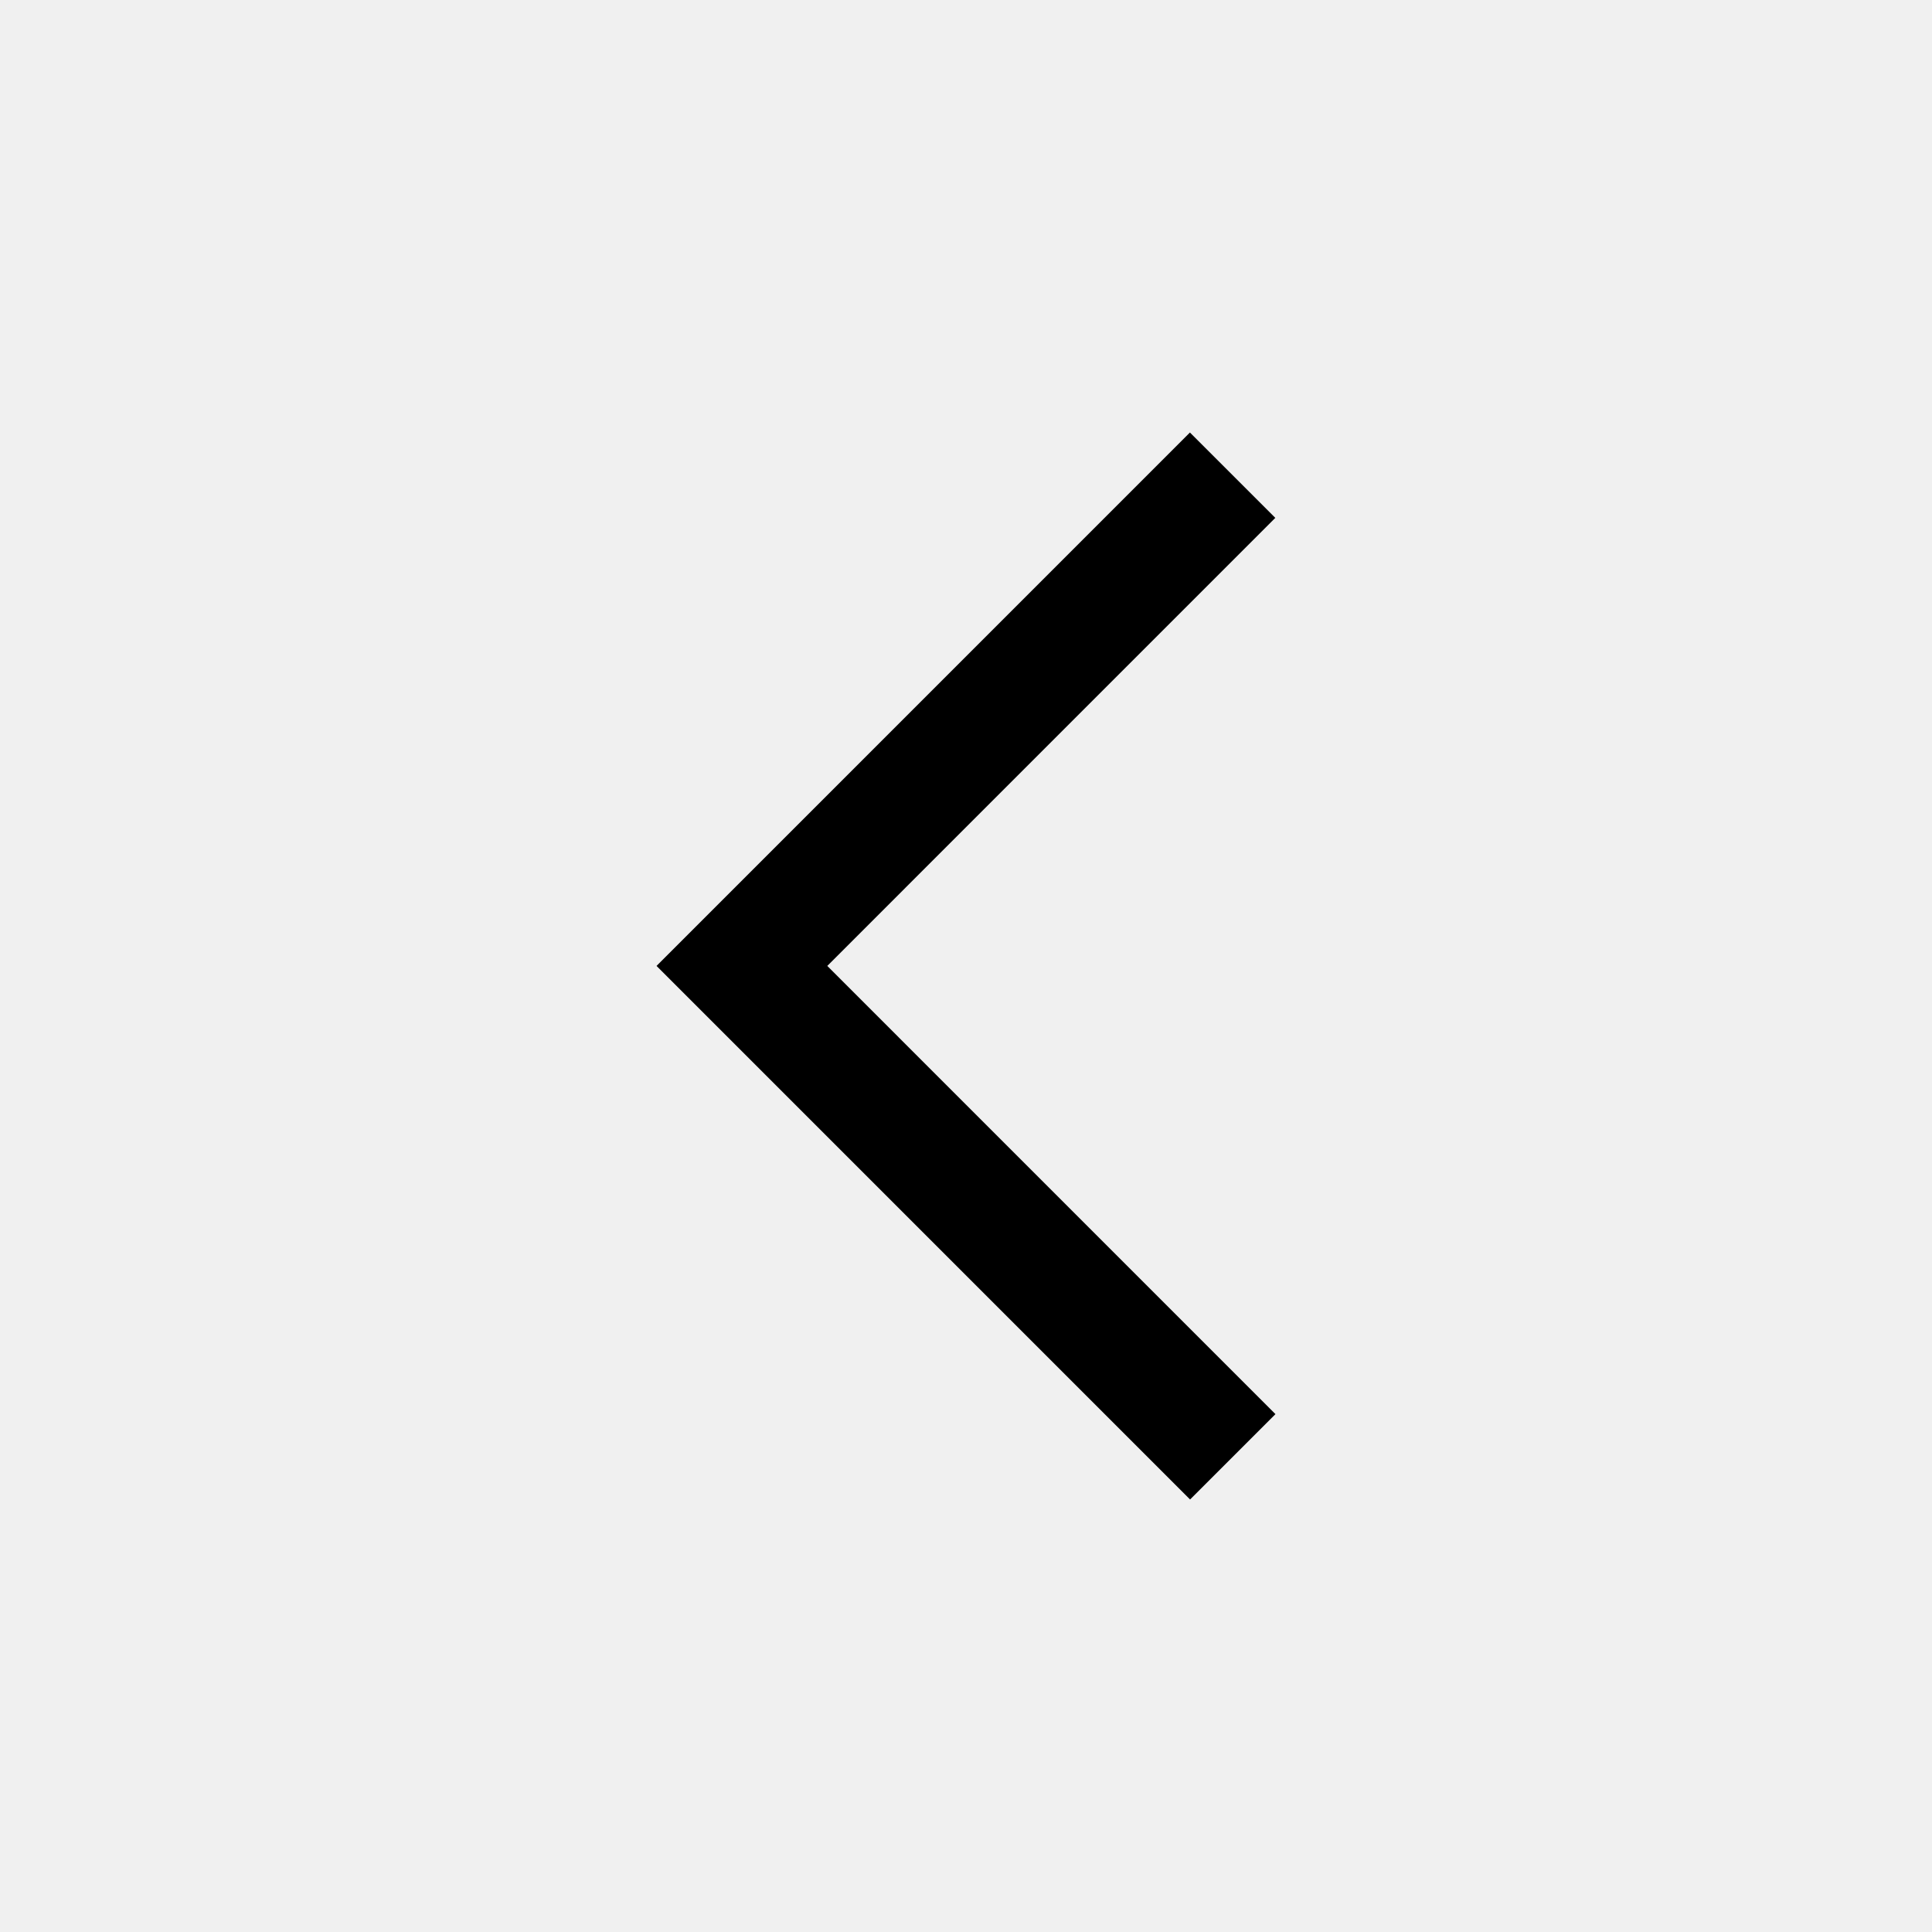
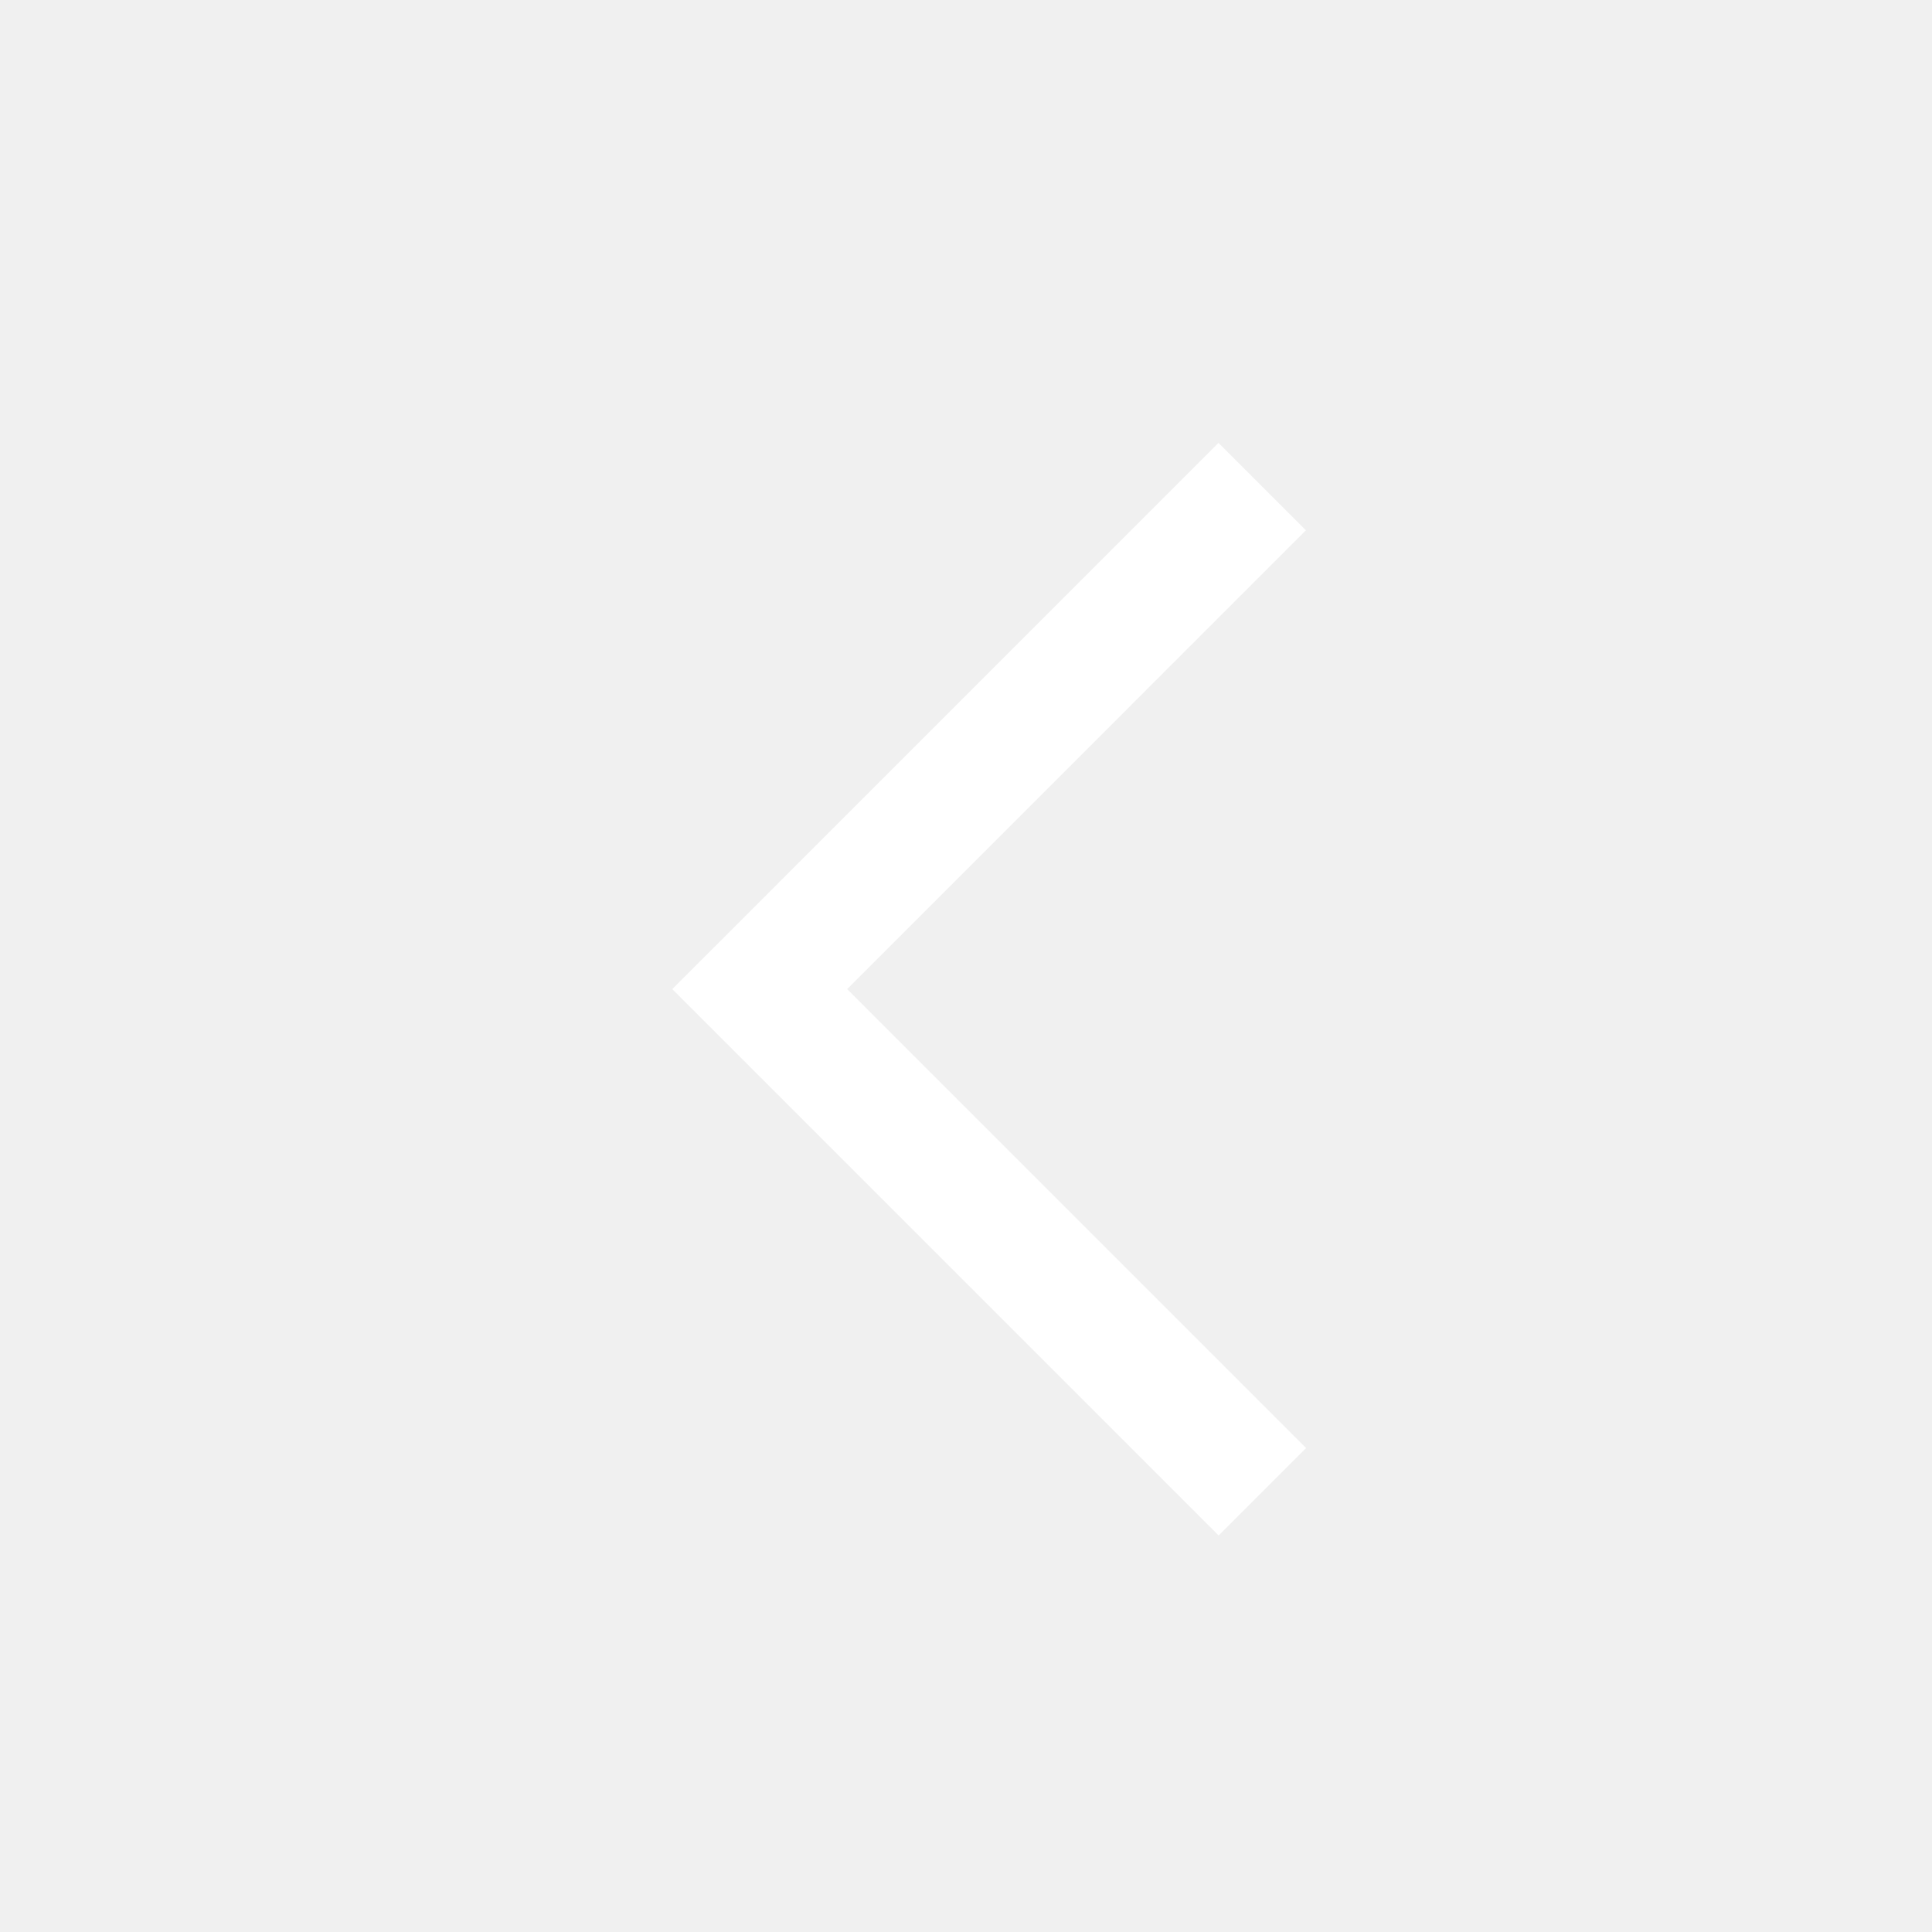
- <svg xmlns="http://www.w3.org/2000/svg" class="Layer_1" data-name="Layer 1" viewBox="0 0 512 512">
+ <svg xmlns="http://www.w3.org/2000/svg" class="Layer_1" data-name="Layer 1" viewBox="0 0 500 500">
  <defs>
-     <style>.cls-1{fill:none;}</style>
+     <style>
+       .cls-1 { fill: none; }
+       .cls-2 { fill: white; }
+     </style>
  </defs>
  <line class="cls-1" x2="512" />
-   <polygon points="337.97 137.24 315.34 114.62 196.62 233.35 196.62 233.35 173.99 255.98 196.62 278.61 315.38 397.38 338.01 374.76 219.24 255.98 337.97 137.24" />
+   <polygon class="cls-2" points="337.97 137.24 315.34 114.62 196.62 233.35 196.62 233.35 173.99 255.98 196.62 278.61 315.38 397.38 338.01 374.76 219.24 255.98 337.97 137.24" />
  <rect class="cls-1" width="512" height="512" />
</svg>
